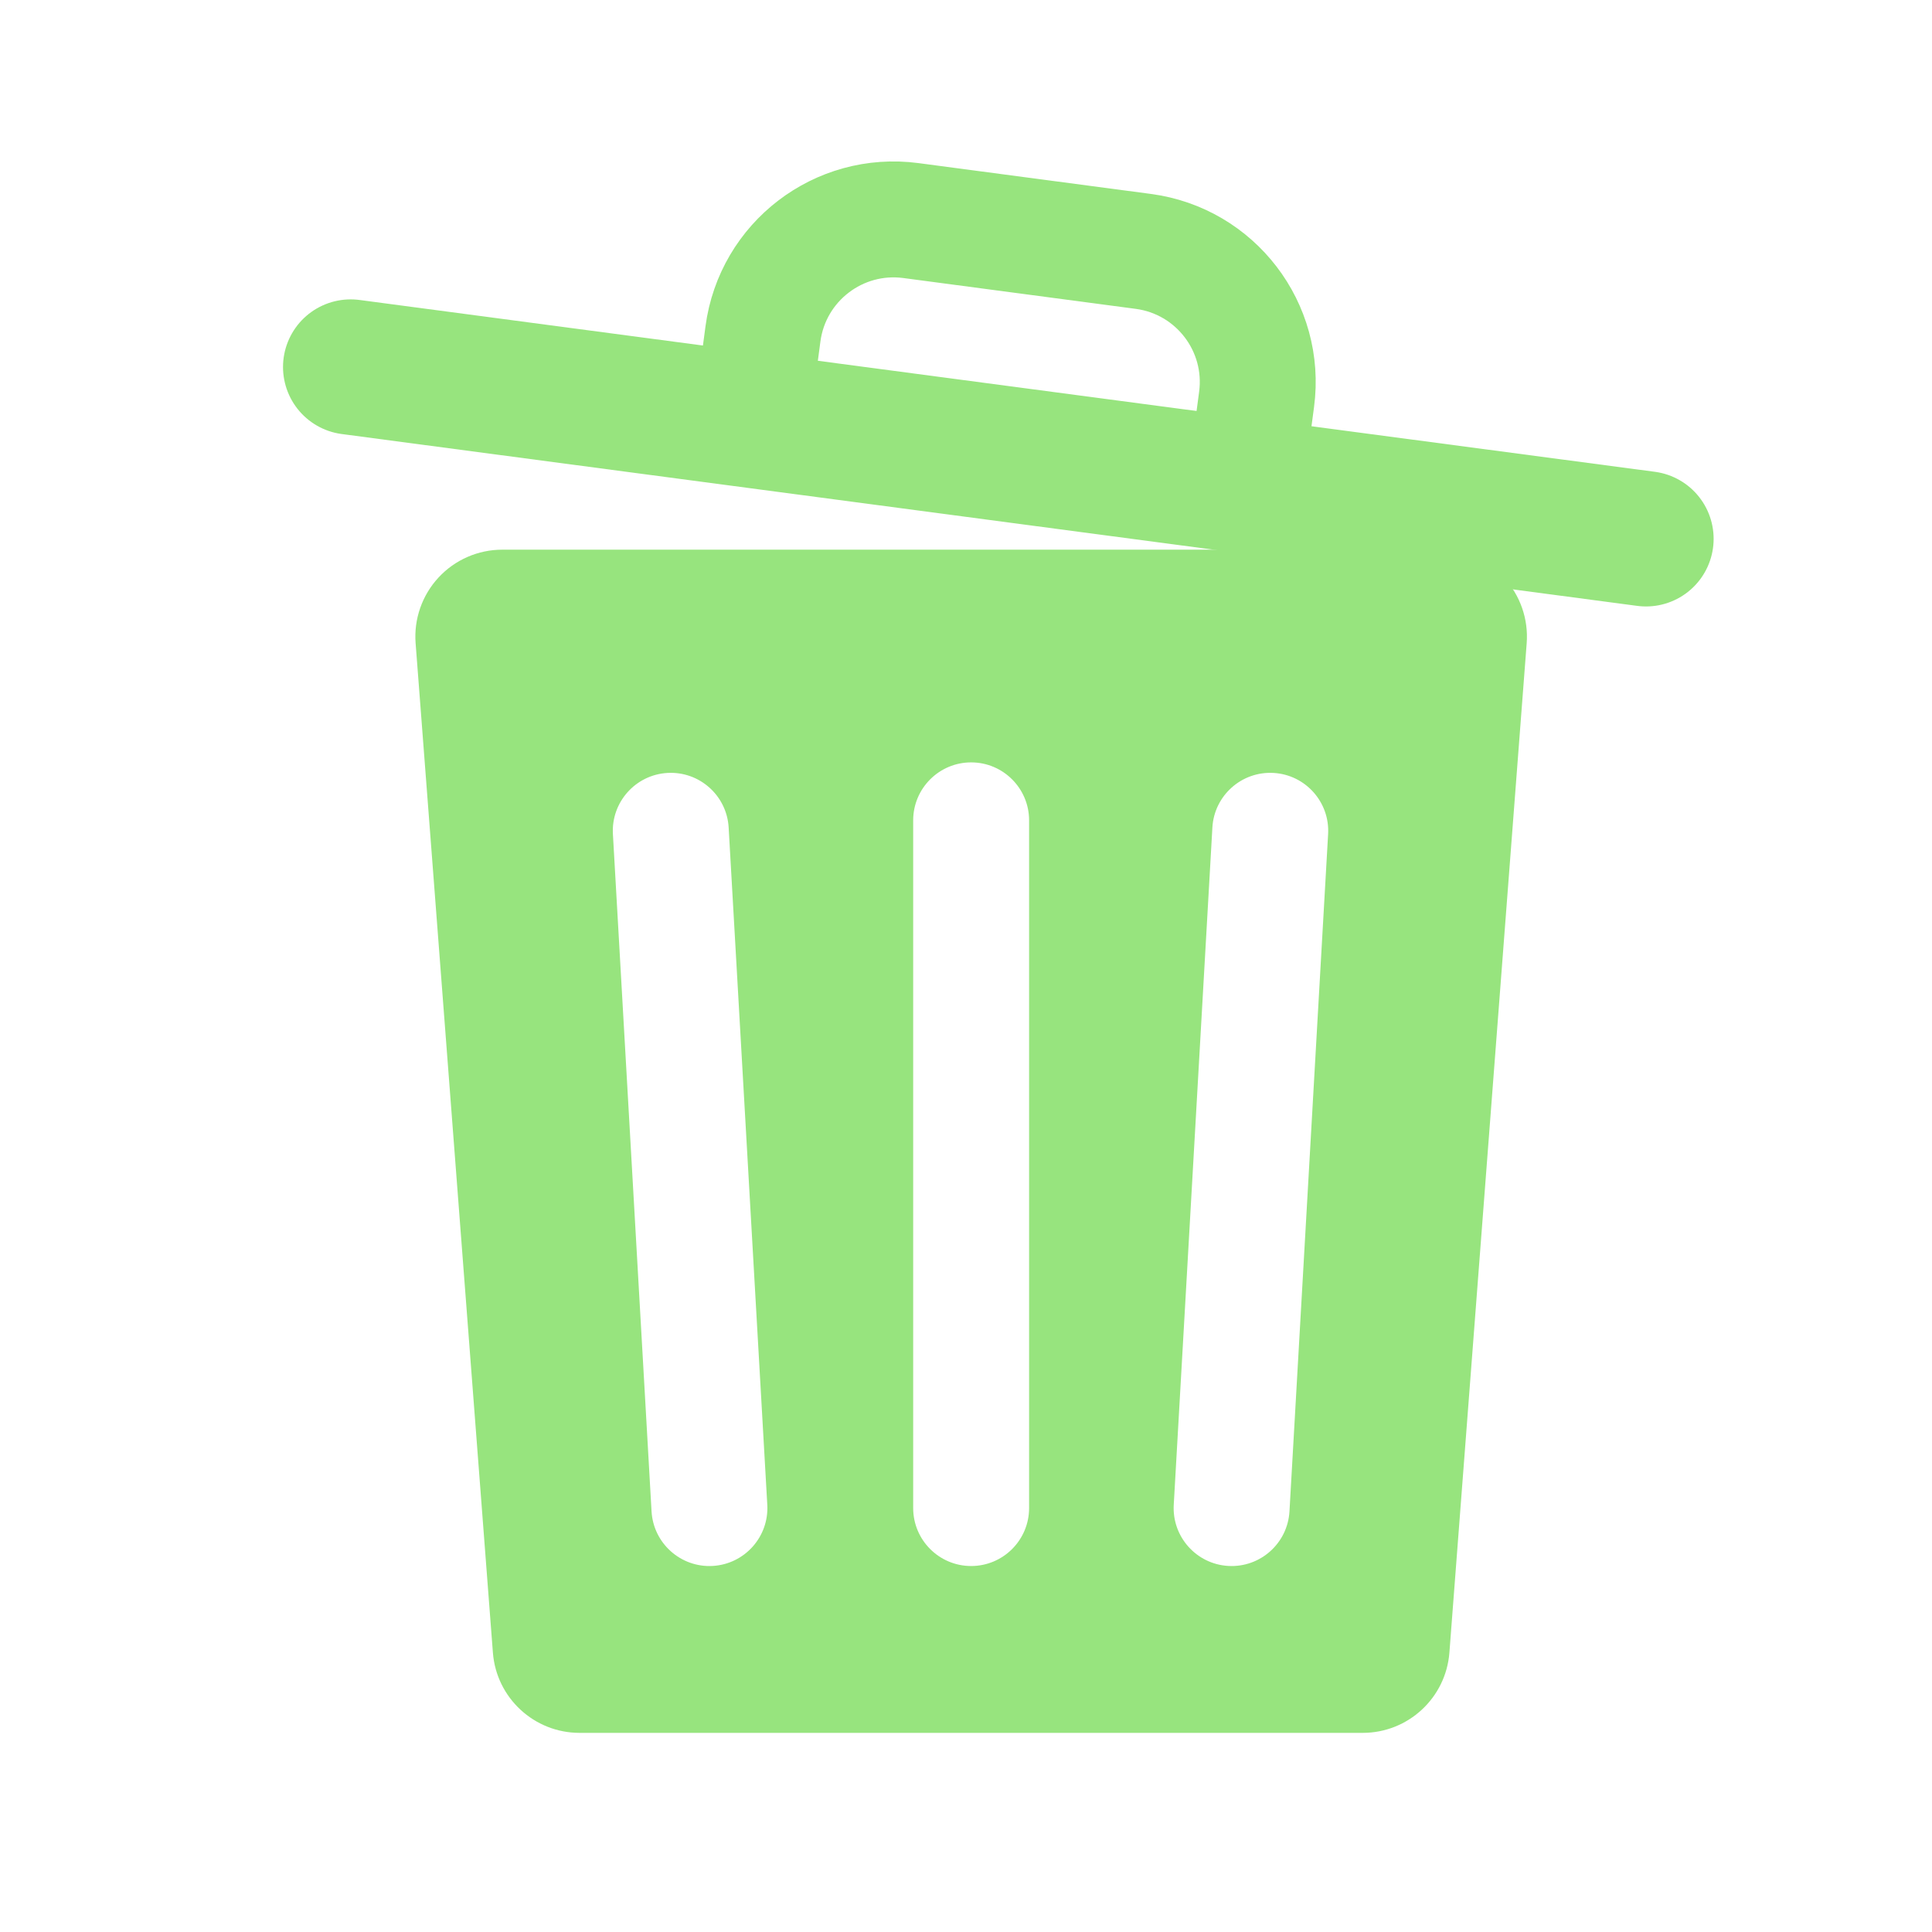
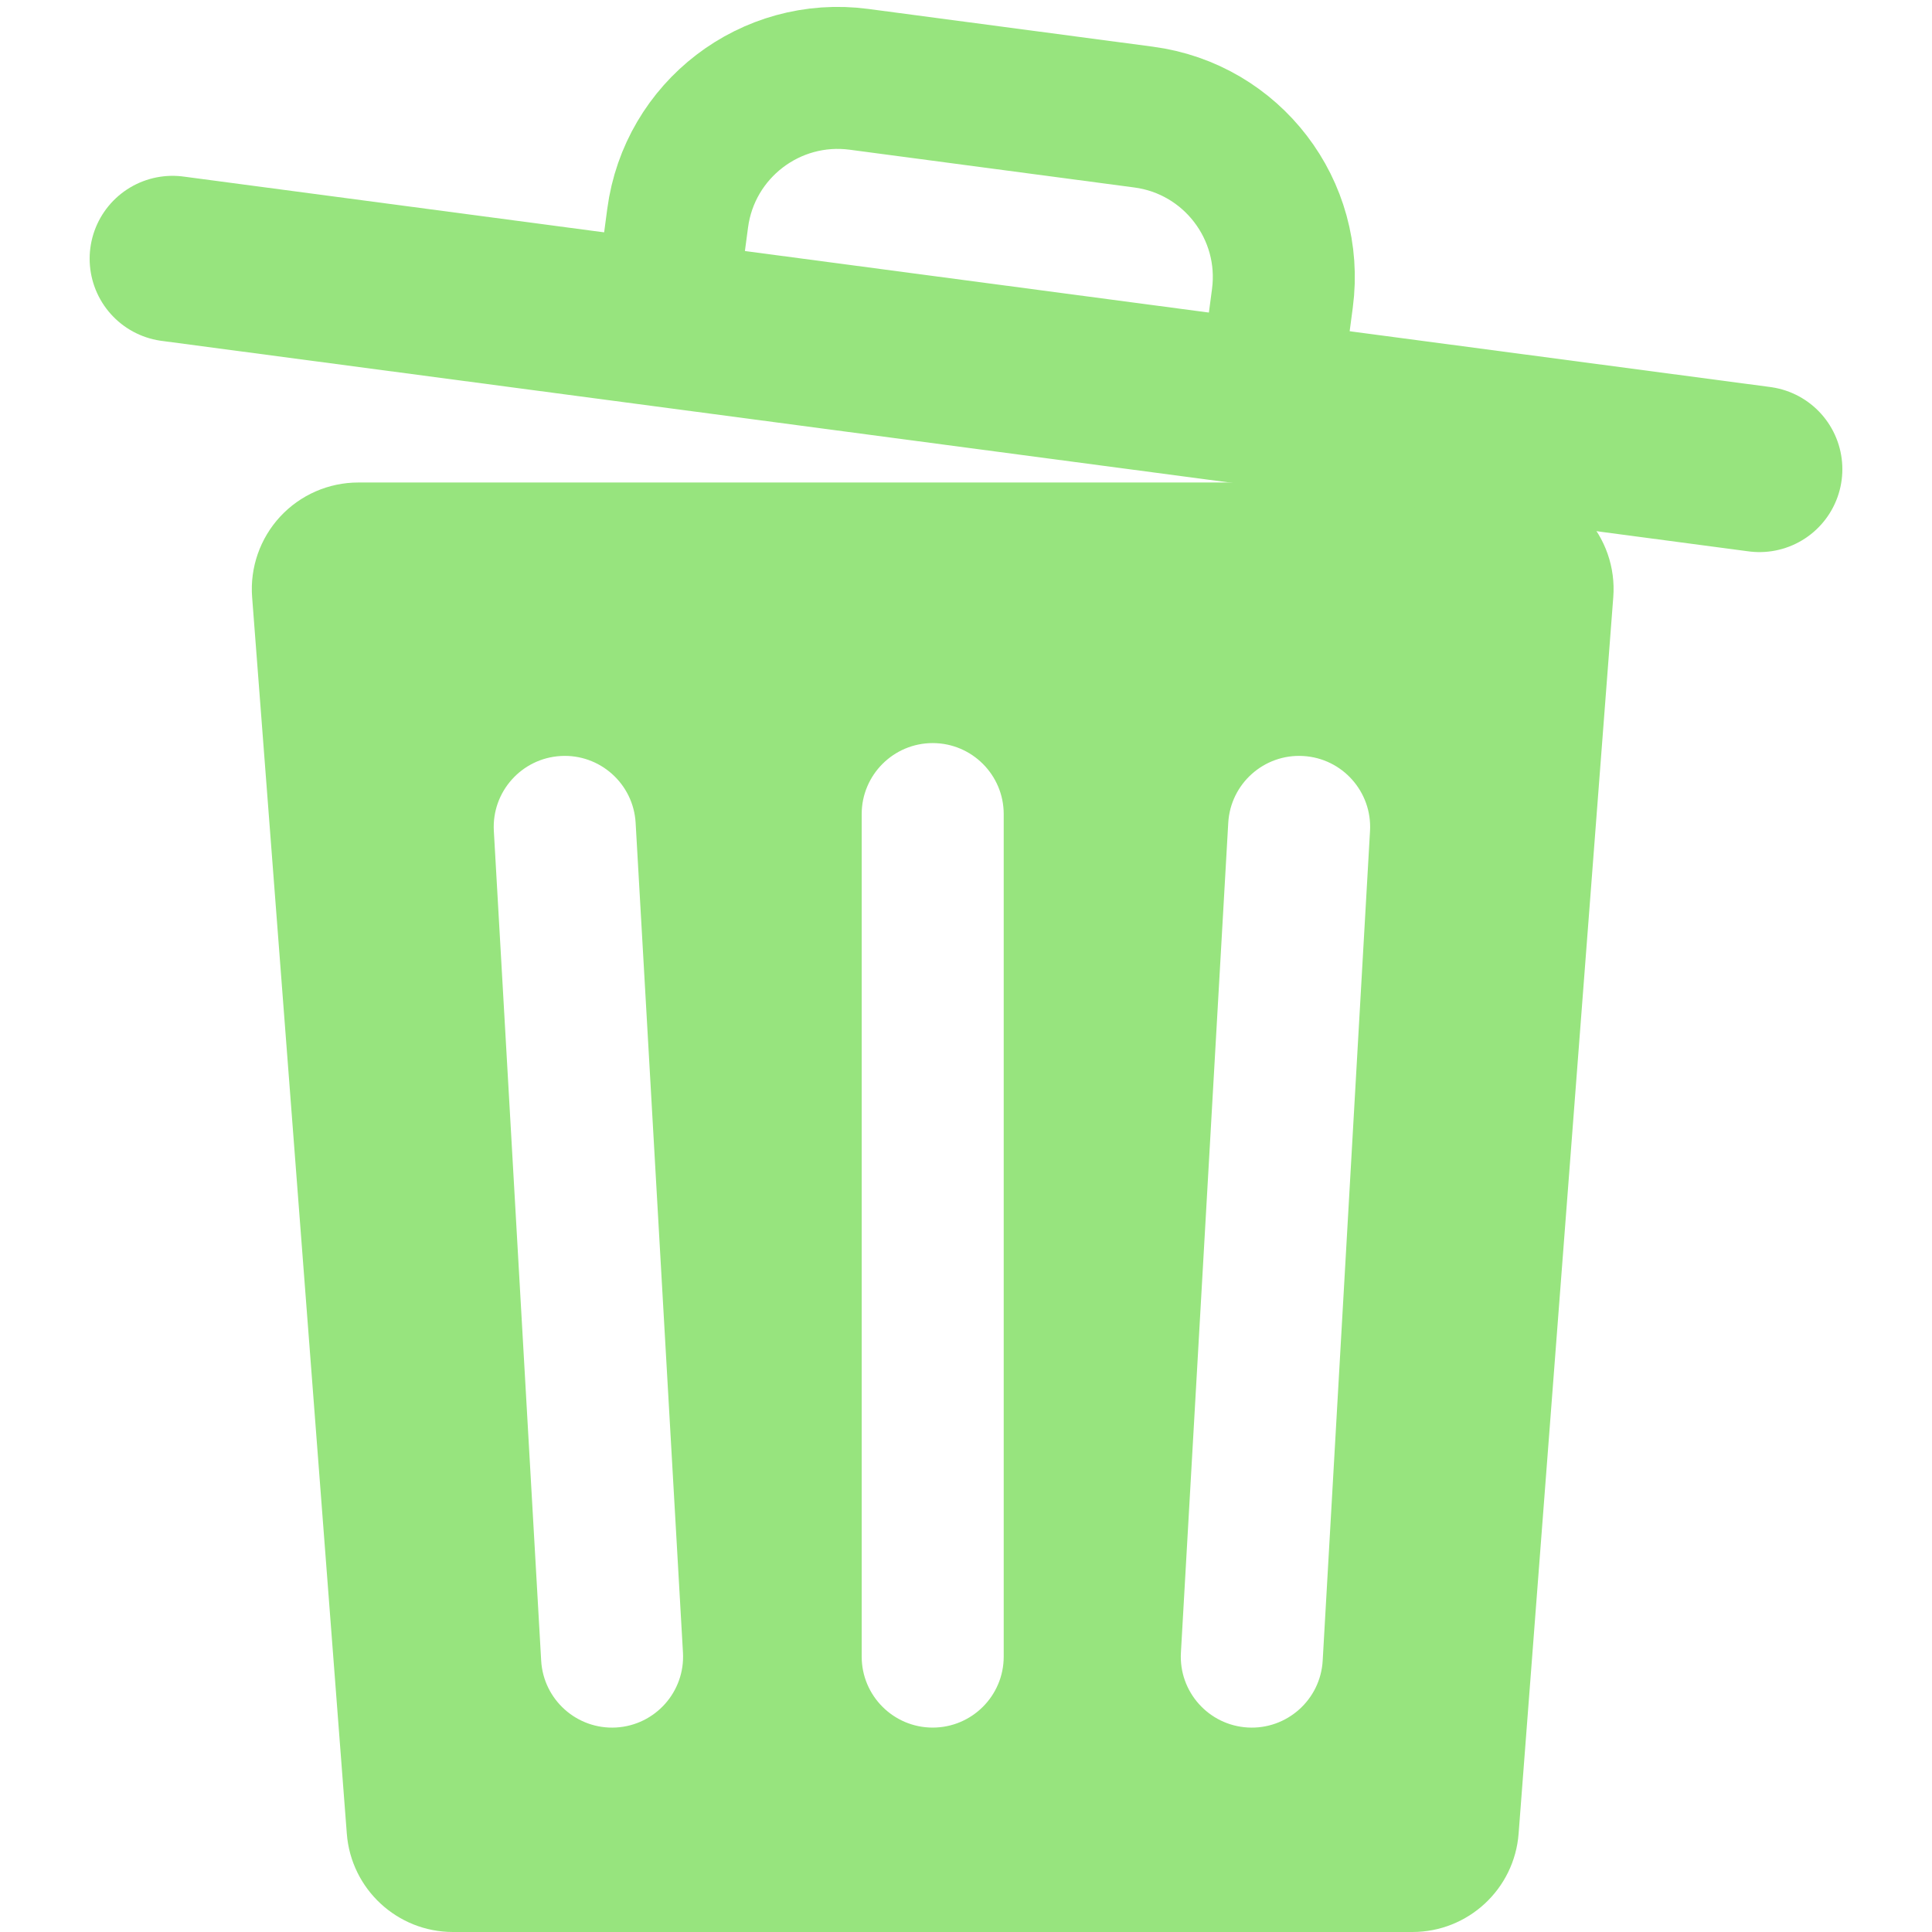
<svg xmlns="http://www.w3.org/2000/svg" width="100%" height="100%" viewBox="0 0 100 100" version="1.1" xml:space="preserve" style="fill-rule:evenodd;clip-rule:evenodd;stroke-linecap:round;stroke-linejoin:round;stroke-miterlimit:1.5;">
-   <path d="M74.534,32.951l-48.535,-0l4,52.242l40.535,0l4,-52.242Zm-27.268,9.51l0,35.596c0,1.656 1.345,3 3,3c1.656,0 3,-1.344 3,-3l0,-35.596c0,-1.655 -1.344,-3 -3,-3c-1.655,0 -3,1.345 -3,3Zm15.487,0.37l-2,35.056c-0.095,1.653 1.171,3.071 2.824,3.166c1.653,0.094 3.072,-1.172 3.166,-2.825l2,-35.055c0.094,-1.653 -1.171,-3.072 -2.824,-3.166c-1.653,-0.095 -3.072,1.171 -3.166,2.824Zm-31.029,0.342l2,35.055c0.095,1.653 1.513,2.919 3.166,2.825c1.654,-0.095 2.919,-1.513 2.825,-3.166l-2,-35.056c-0.095,-1.653 -1.513,-2.919 -3.166,-2.824c-1.653,0.094 -2.919,1.513 -2.825,3.166Z" style="fill:#97e47e;" />
-   <path d="M79.021,33.294c0.096,-1.249 -0.334,-2.482 -1.186,-3.402c-0.851,-0.919 -2.048,-1.441 -3.301,-1.441l-48.535,-0c-1.253,-0 -2.45,0.522 -3.301,1.441c-0.852,0.92 -1.282,2.153 -1.186,3.402l4,52.243c0.179,2.345 2.135,4.156 4.487,4.156l40.535,0c2.352,0 4.307,-1.811 4.487,-4.156l4,-52.243Zm-9.345,4.157l-0.928,45.135c-0,0 -37.029,0.348 -37.029,0.348c0.001,-0 -0.863,-45.483 -0.863,-45.483l38.82,-0Z" style="fill:#97e47e;" />
-   <path d="M18.149,18.996l67.048,8.894" style="fill:none;stroke:#97e47e;stroke-width:7px;" />
-   <clipPath id="_clip1">
-     <path d="M70.447,9.191l-33.034,-4.382l-2.398,18.075l33.034,4.382l2.398,-18.075Z" />
-   </clipPath>
-   <g clip-path="url(#_clip1)">
-     <path d="M65.041,20.669c0.495,-3.734 -2.13,-7.162 -5.864,-7.657c-3.715,-0.493 -8.309,-1.102 -12.024,-1.595c-3.737,-0.496 -7.167,2.131 -7.663,5.867c-0.655,4.936 -1.428,10.764 -1.428,10.764l25.55,3.39c0,-0 0.774,-5.833 1.429,-10.769Z" style="fill:none;stroke:#97e47e;stroke-width:6px;" />
+   <path d="M78.007,30.487l-59.46,-0l4.901,64l49.658,0l4.901,-64Zm-33.406,11.65l0,43.608c0,2.029 1.648,3.675 3.675,3.675c2.029,0 3.676,-1.646 3.676,-3.675l-0,-43.608c-0,-2.027 -1.647,-3.675 -3.676,-3.675c-2.027,-0 -3.675,1.648 -3.675,3.675Zm18.973,0.453l-2.45,42.947c-0.117,2.025 1.434,3.762 3.459,3.878c2.025,0.115 3.764,-1.435 3.879,-3.461l2.45,-42.945c0.115,-2.025 -1.434,-3.763 -3.46,-3.878c-2.025,-0.117 -3.763,1.434 -3.878,3.459Zm-38.013,0.419l2.45,42.945c0.116,2.026 1.854,3.576 3.879,3.461c2.026,-0.116 3.576,-1.853 3.46,-3.878l-2.45,-42.947c-0.116,-2.025 -1.853,-3.576 -3.878,-3.459c-2.025,0.115 -3.576,1.853 -3.461,3.878Z" style="fill:#97e47e;" />
+   <path d="M83.503,30.907c0.118,-1.53 -0.409,-3.041 -1.452,-4.168c-1.043,-1.126 -2.509,-1.765 -4.044,-1.765l-59.46,-0c-1.535,-0 -3.001,0.639 -4.044,1.765c-1.043,1.127 -1.57,2.638 -1.453,4.168l4.901,64.002c0.219,2.872 2.615,5.091 5.497,5.091l49.658,0c2.882,0 5.277,-2.219 5.497,-5.091l4.9,-64.002Zm-11.448,5.092l-1.137,55.294l-45.363,0.427c0.001,-0 -1.057,-55.721 -1.057,-55.721l47.557,0Z" style="fill:#97e47e;" />
+   <path d="M8.93,13.391l82.14,10.895" style="fill:none;stroke:#97e47e;stroke-width:8.58px;" />
+   <g>
+     <clipPath id="_clip1">
+       <path d="M86.766,-4.034l-61.37,-6.439l-4.455,26.561l61.37,6.44l4.455,-26.562Z" />
+     </clipPath>
+     <g clip-path="url(#_clip1)">
+       <path d="M66.377,15.44c0.606,-4.574 -2.61,-8.774 -7.184,-9.38c-4.551,-0.604 -10.179,-1.35 -14.73,-1.954c-4.578,-0.608 -8.781,2.61 -9.388,7.187c-0.803,6.047 -1.75,13.187 -1.75,13.187l31.301,4.153c0,-0 0.948,-7.146 1.751,-13.193Z" style="fill:none;stroke:#97e47e;stroke-width:7.35px;" />
+     </g>
  </g>
</svg>
